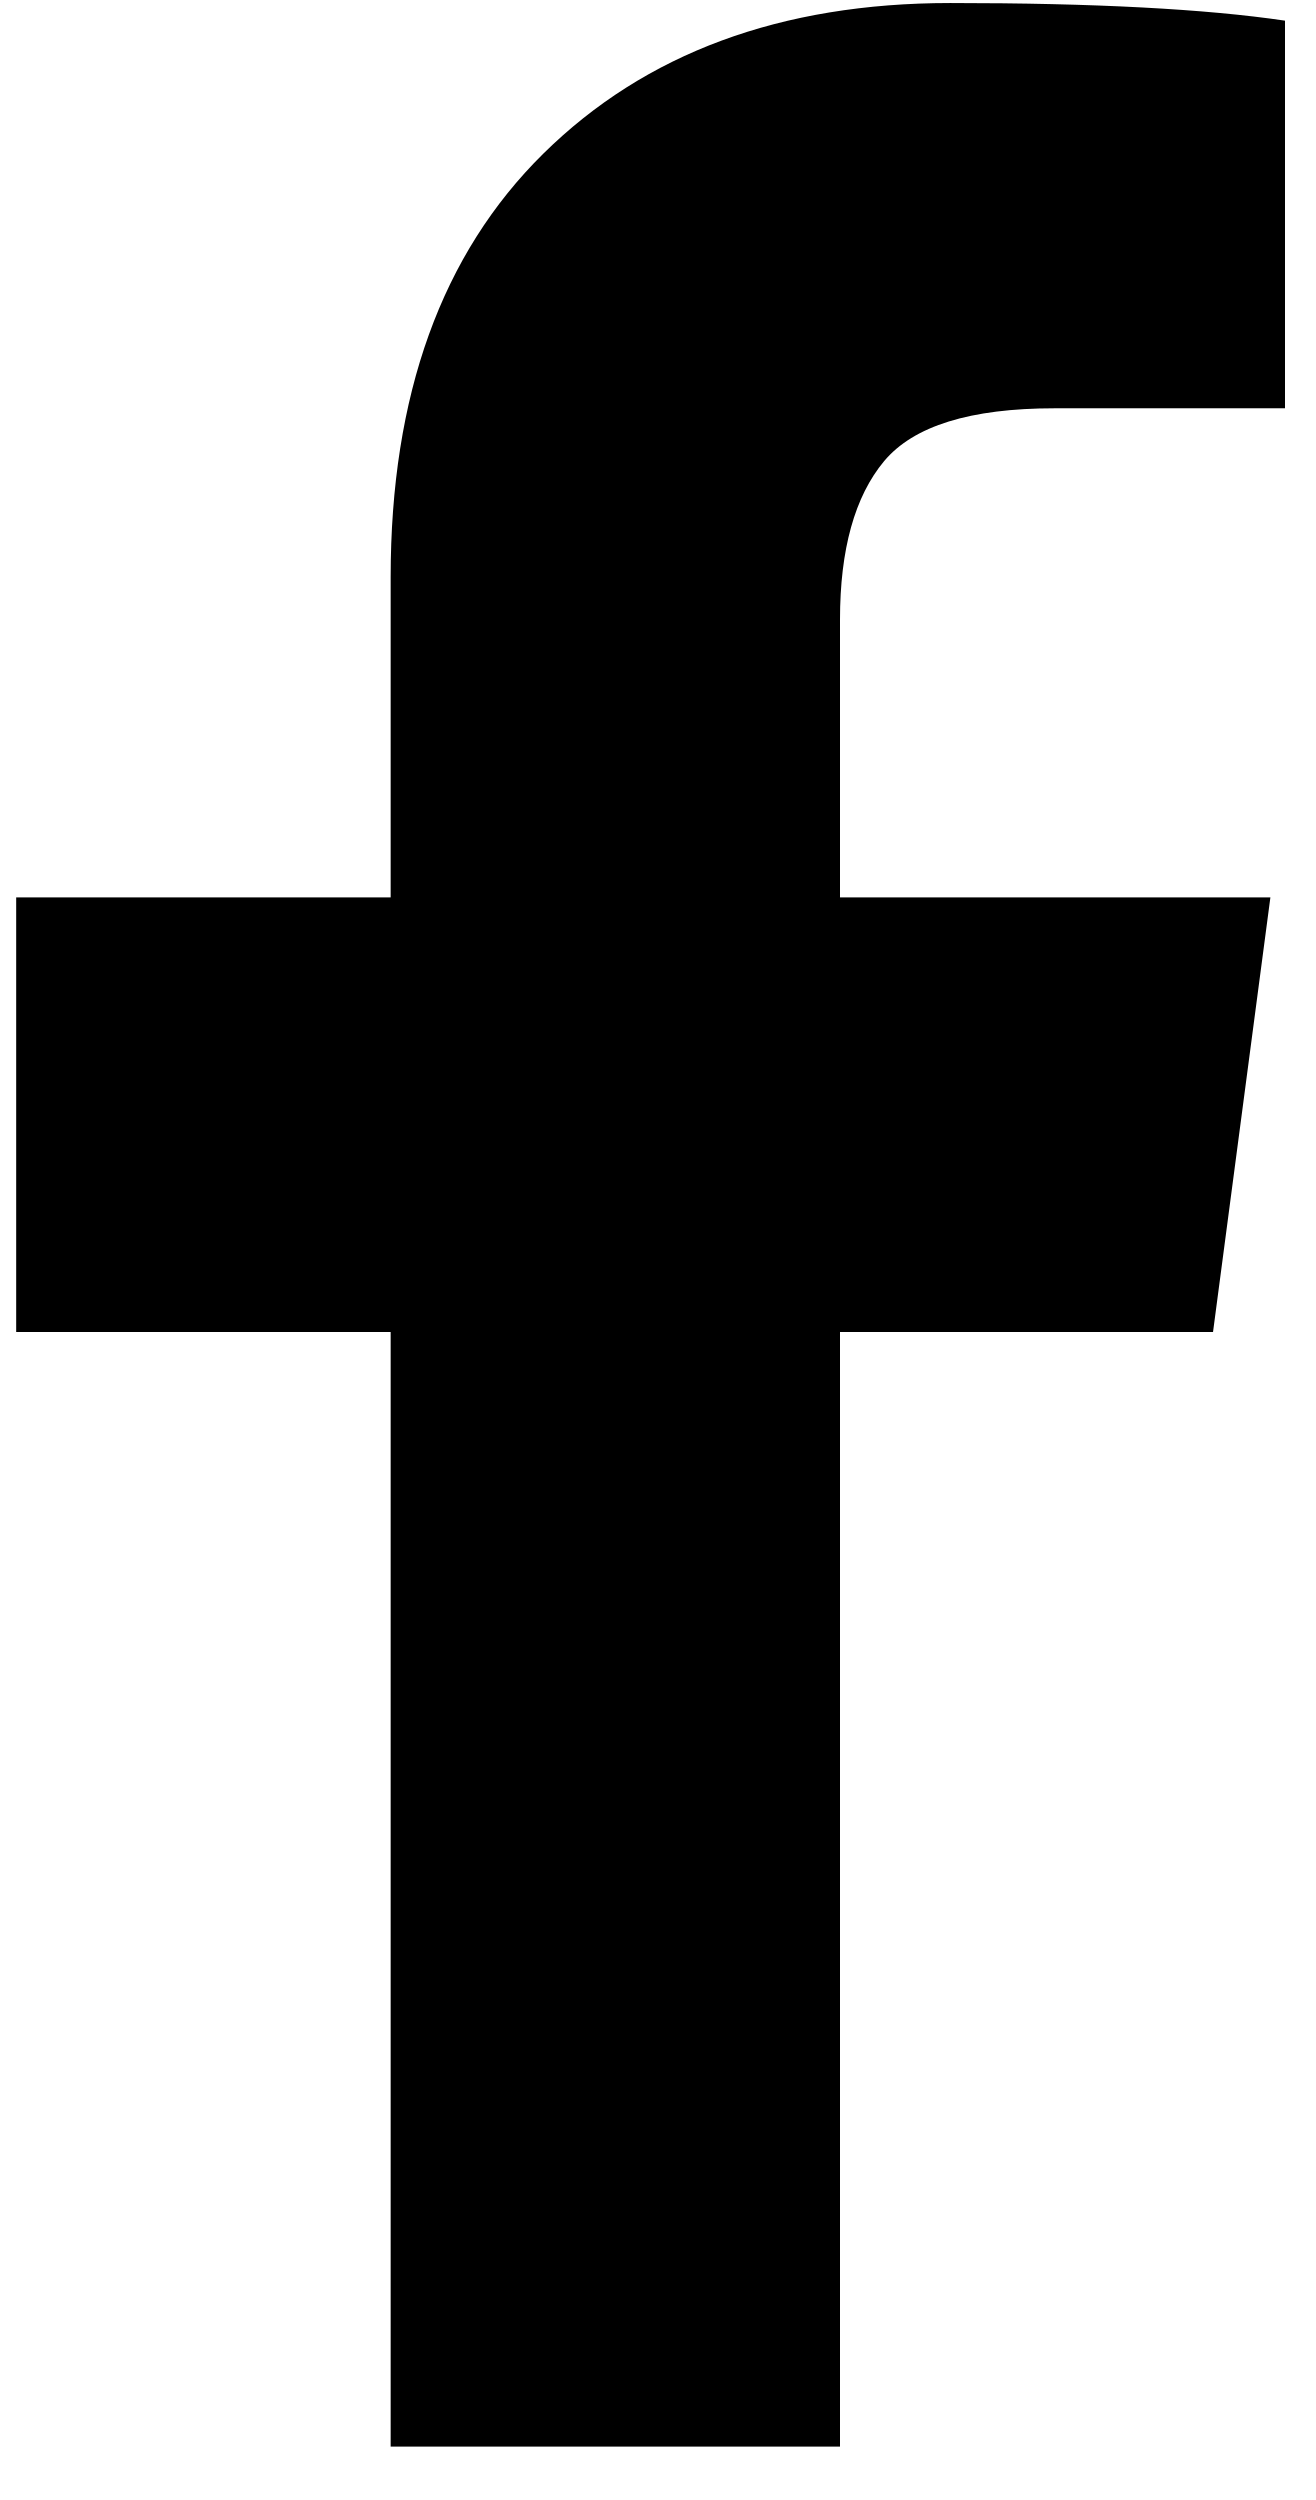
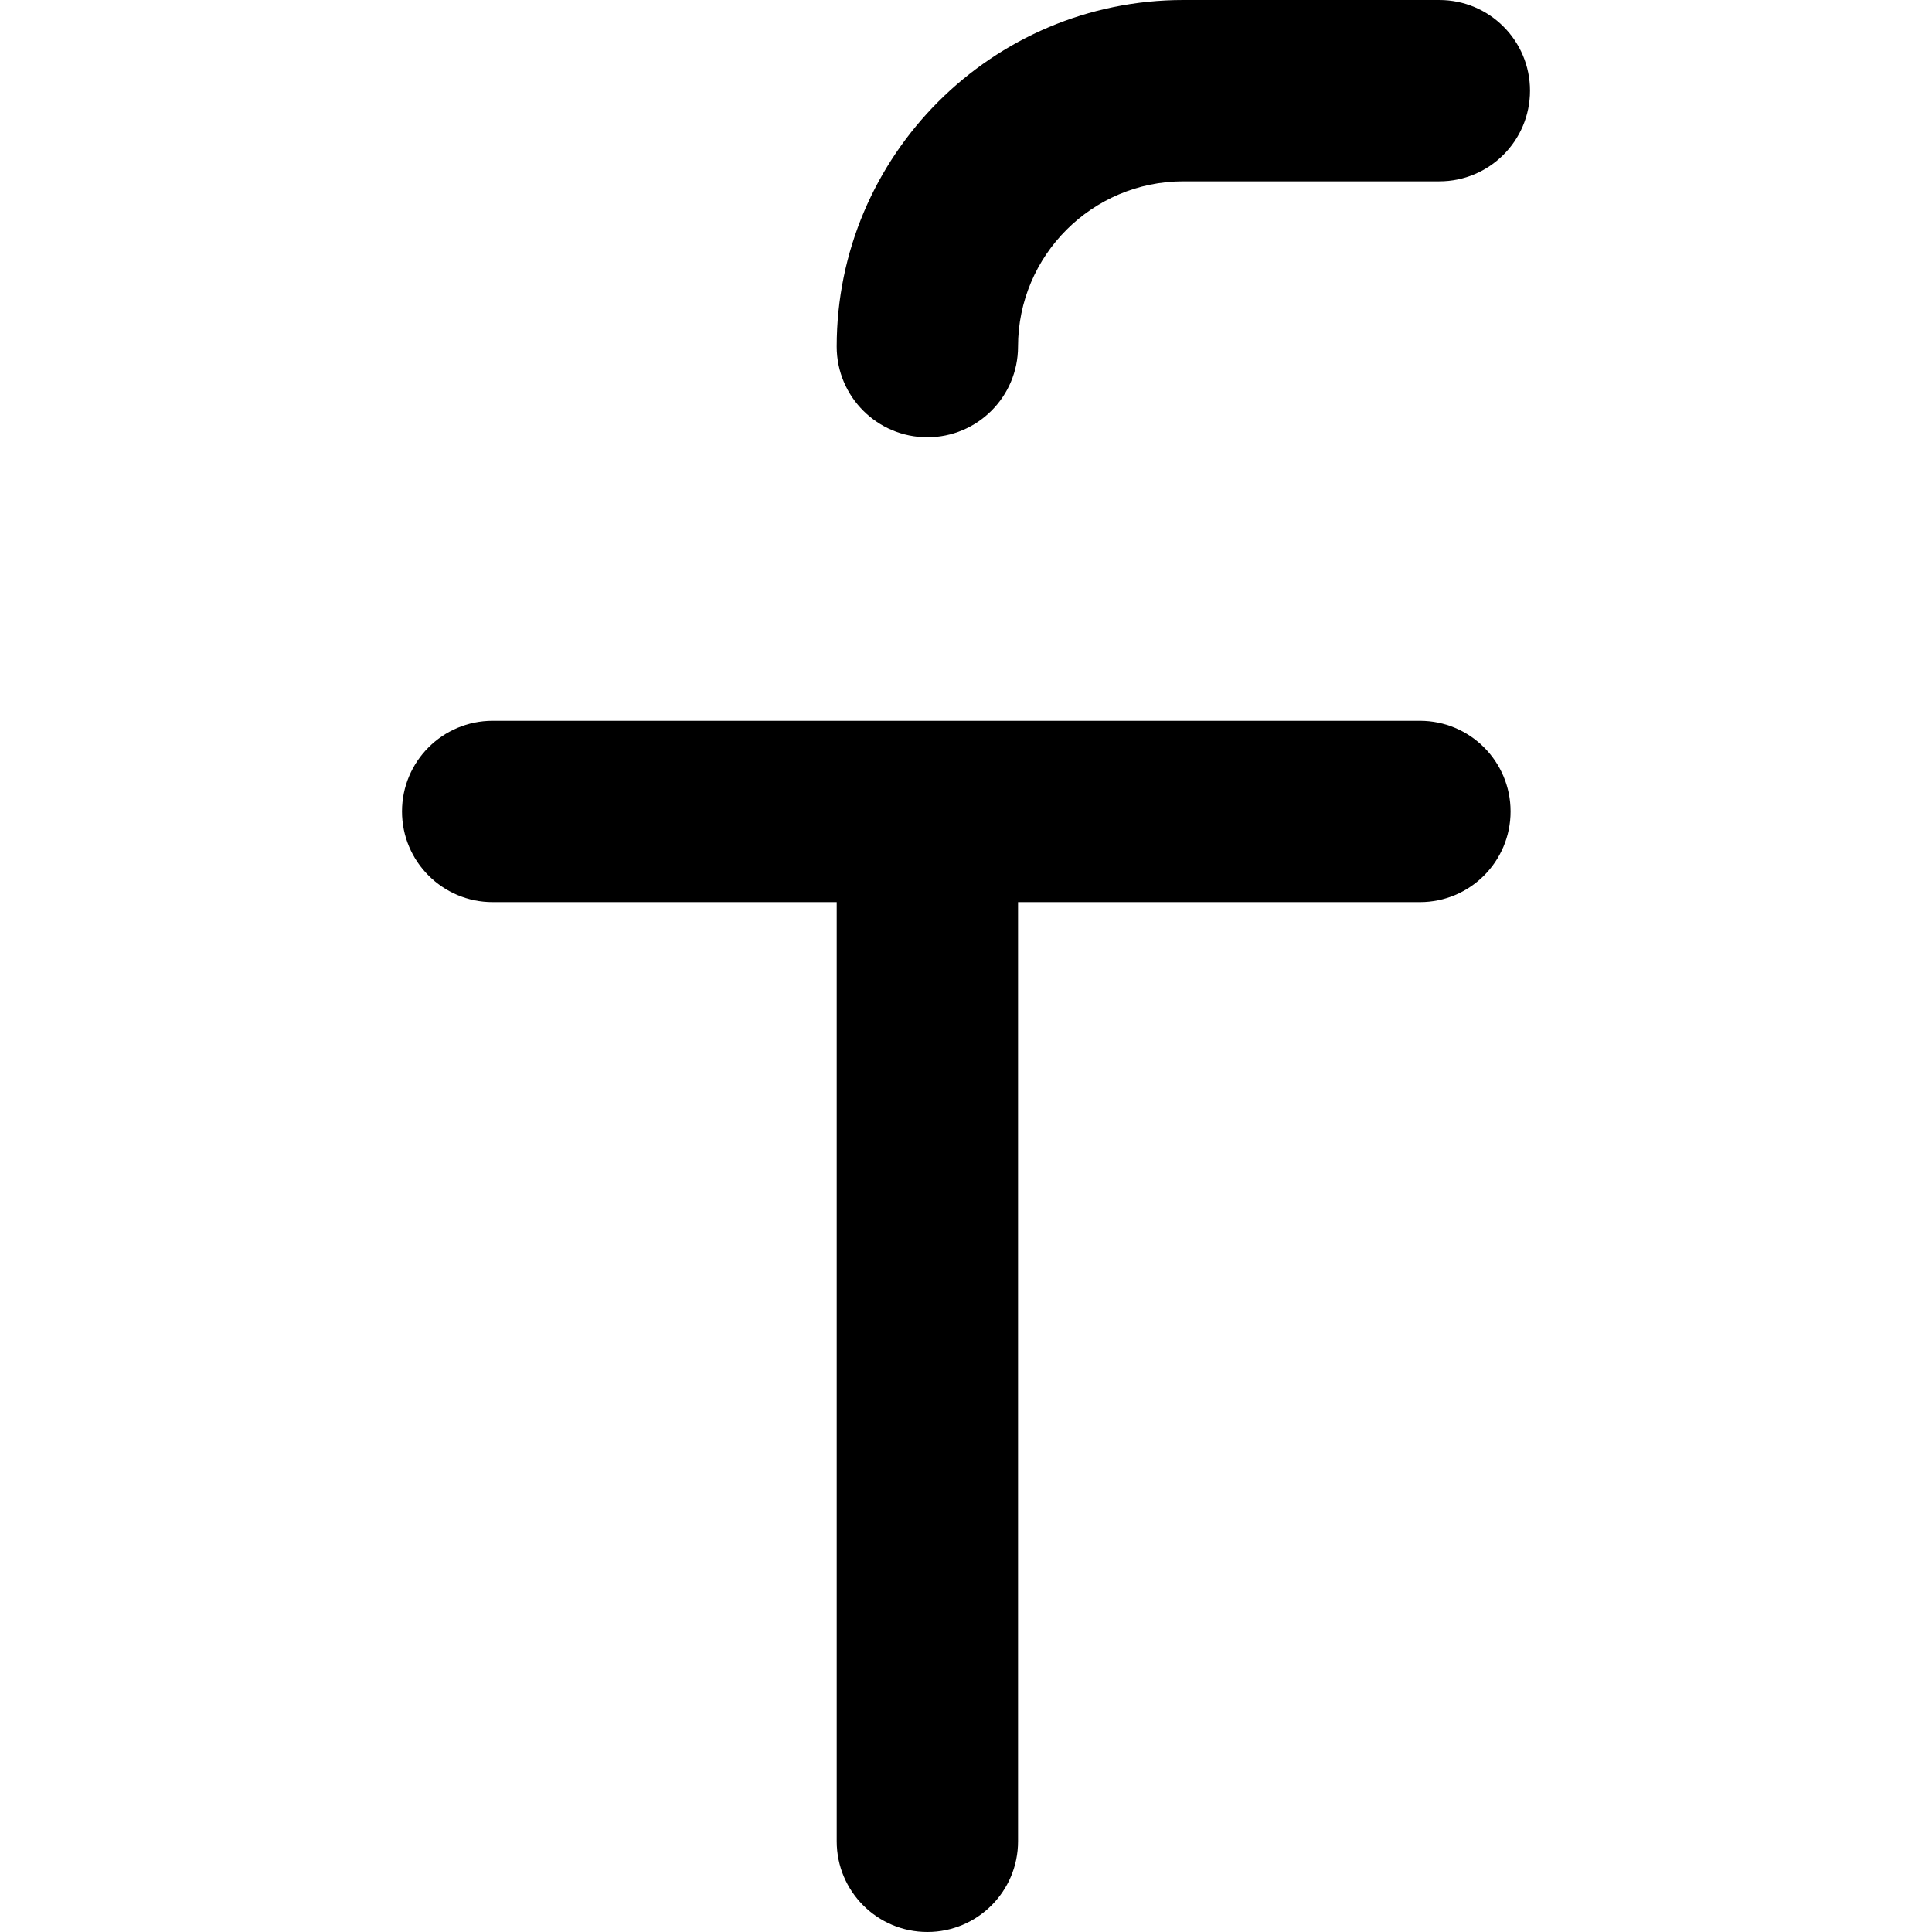
- <svg xmlns="http://www.w3.org/2000/svg" width="10px" height="19px" viewBox="0 0 10 19" version="1.1">
-   <defs />
-   <g id="Page-1" stroke="none" stroke-width="1" fill="none" fill-rule="evenodd">
-     <path d="M9.766,0.157 L9.766,3.103 L8.014,3.103 C7.374,3.103 6.943,3.237 6.719,3.505 C6.496,3.773 6.384,4.175 6.384,4.71 L6.384,6.82 L9.655,6.82 L9.219,10.123 L6.384,10.123 L6.384,18.594 L2.969,18.594 L2.969,10.123 L0.123,10.123 L0.123,6.82 L2.969,6.82 L2.969,4.387 C2.969,3.003 3.356,1.93 4.13,1.167 C4.904,0.404 5.934,0.023 7.222,0.023 C8.315,0.023 9.163,0.068 9.766,0.157 L9.766,0.157 Z" id="facebook" fill="#000000" />
+ <svg xmlns="http://www.w3.org/2000/svg" version="1.1" id="Capa_1" x="0px" y="0px" viewBox="0 0 159.822 159.822" style="enable-background:new 0 0 159.822 159.822;" xml:space="preserve">
+   <g>
+     <path d="M76.715,36.172c4.142,0,7.5-3.358,7.5-7.5C84.215,21.133,90.349,15,97.887,15h21.179c4.142,0,7.5-3.358,7.5-7.5   s-3.358-7.5-7.5-7.5H97.887c-15.81,0-28.672,12.862-28.672,28.672C69.215,32.813,72.573,36.172,76.715,36.172z" />
+     <path d="M117.458,59.627H40.756c-4.142,0-7.5,3.358-7.5,7.5s3.358,7.5,7.5,7.5h28.46v77.695c0,4.142,3.358,7.5,7.5,7.5   c4.142,0,7.5-3.358,7.5-7.5V74.627h33.243c4.142,0,7.5-3.358,7.5-7.5S121.6,59.627,117.458,59.627z" />
  </g>
+   <g>
+ </g>
+   <g>
+ </g>
+   <g>
+ </g>
+   <g>
+ </g>
+   <g>
+ </g>
+   <g>
+ </g>
+   <g>
+ </g>
+   <g>
+ </g>
+   <g>
+ </g>
+   <g>
+ </g>
+   <g>
+ </g>
+   <g>
+ </g>
+   <g>
+ </g>
+   <g>
+ </g>
+   <g>
+ </g>
</svg>
